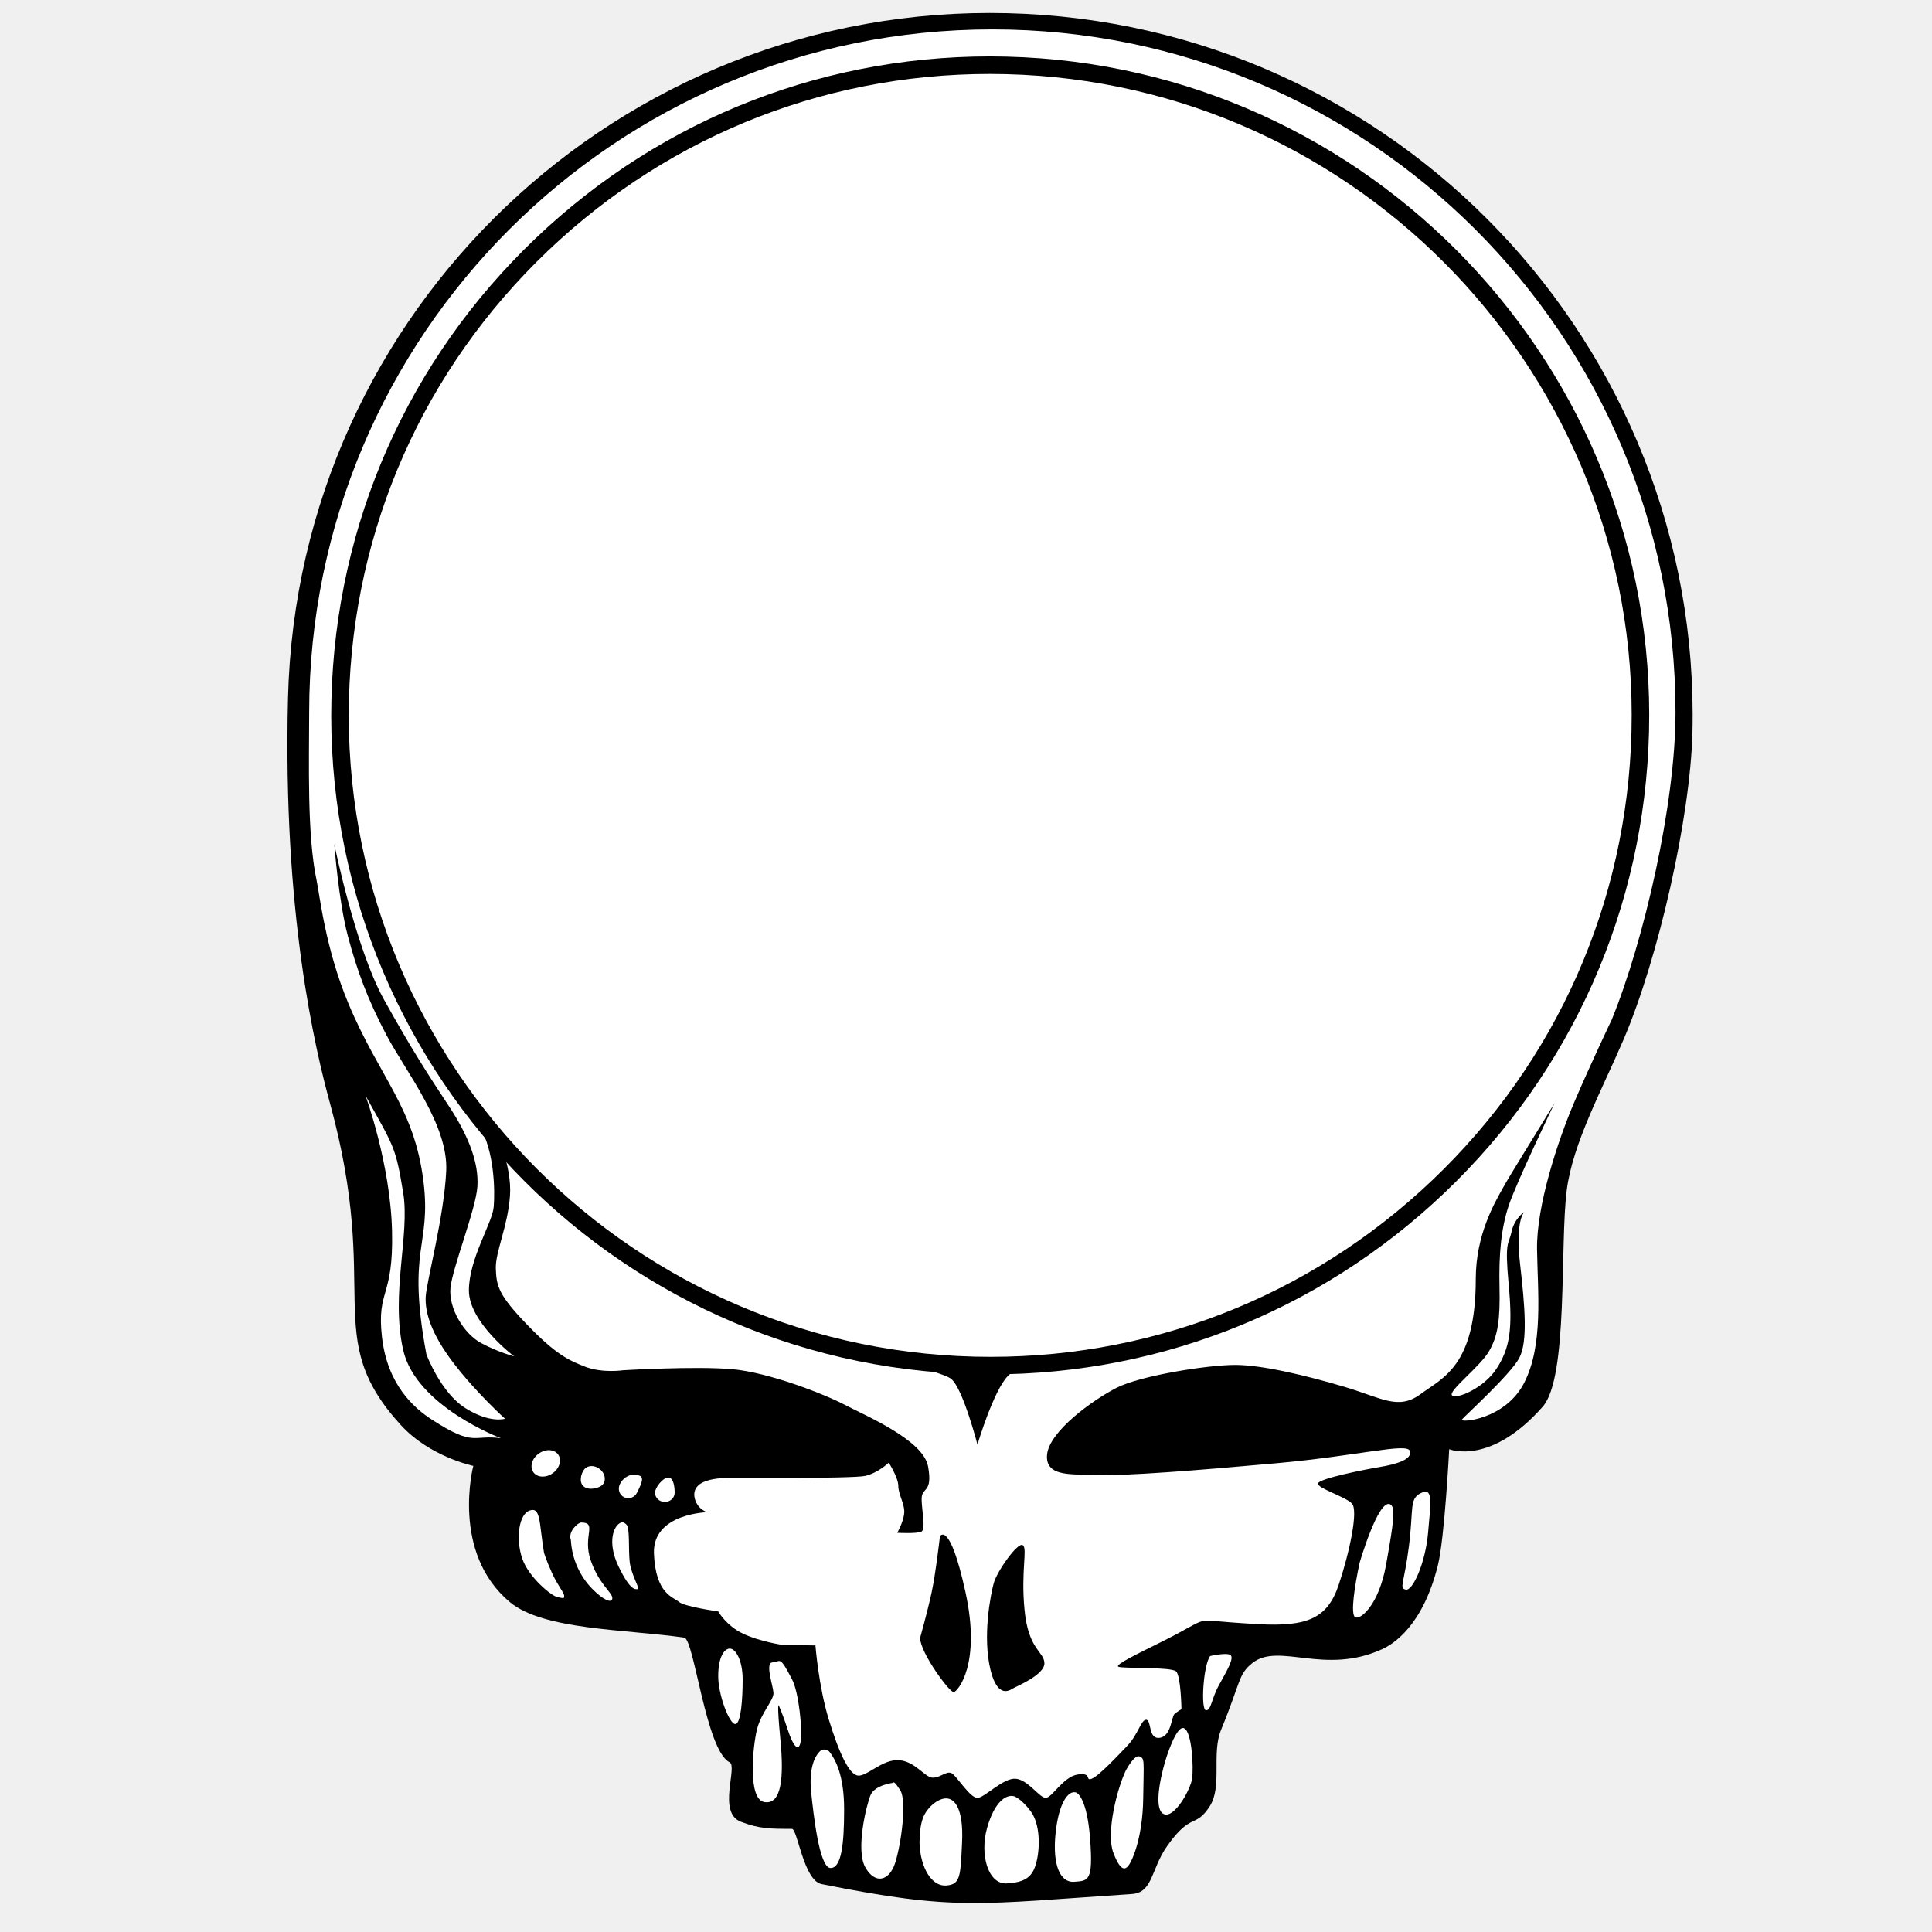
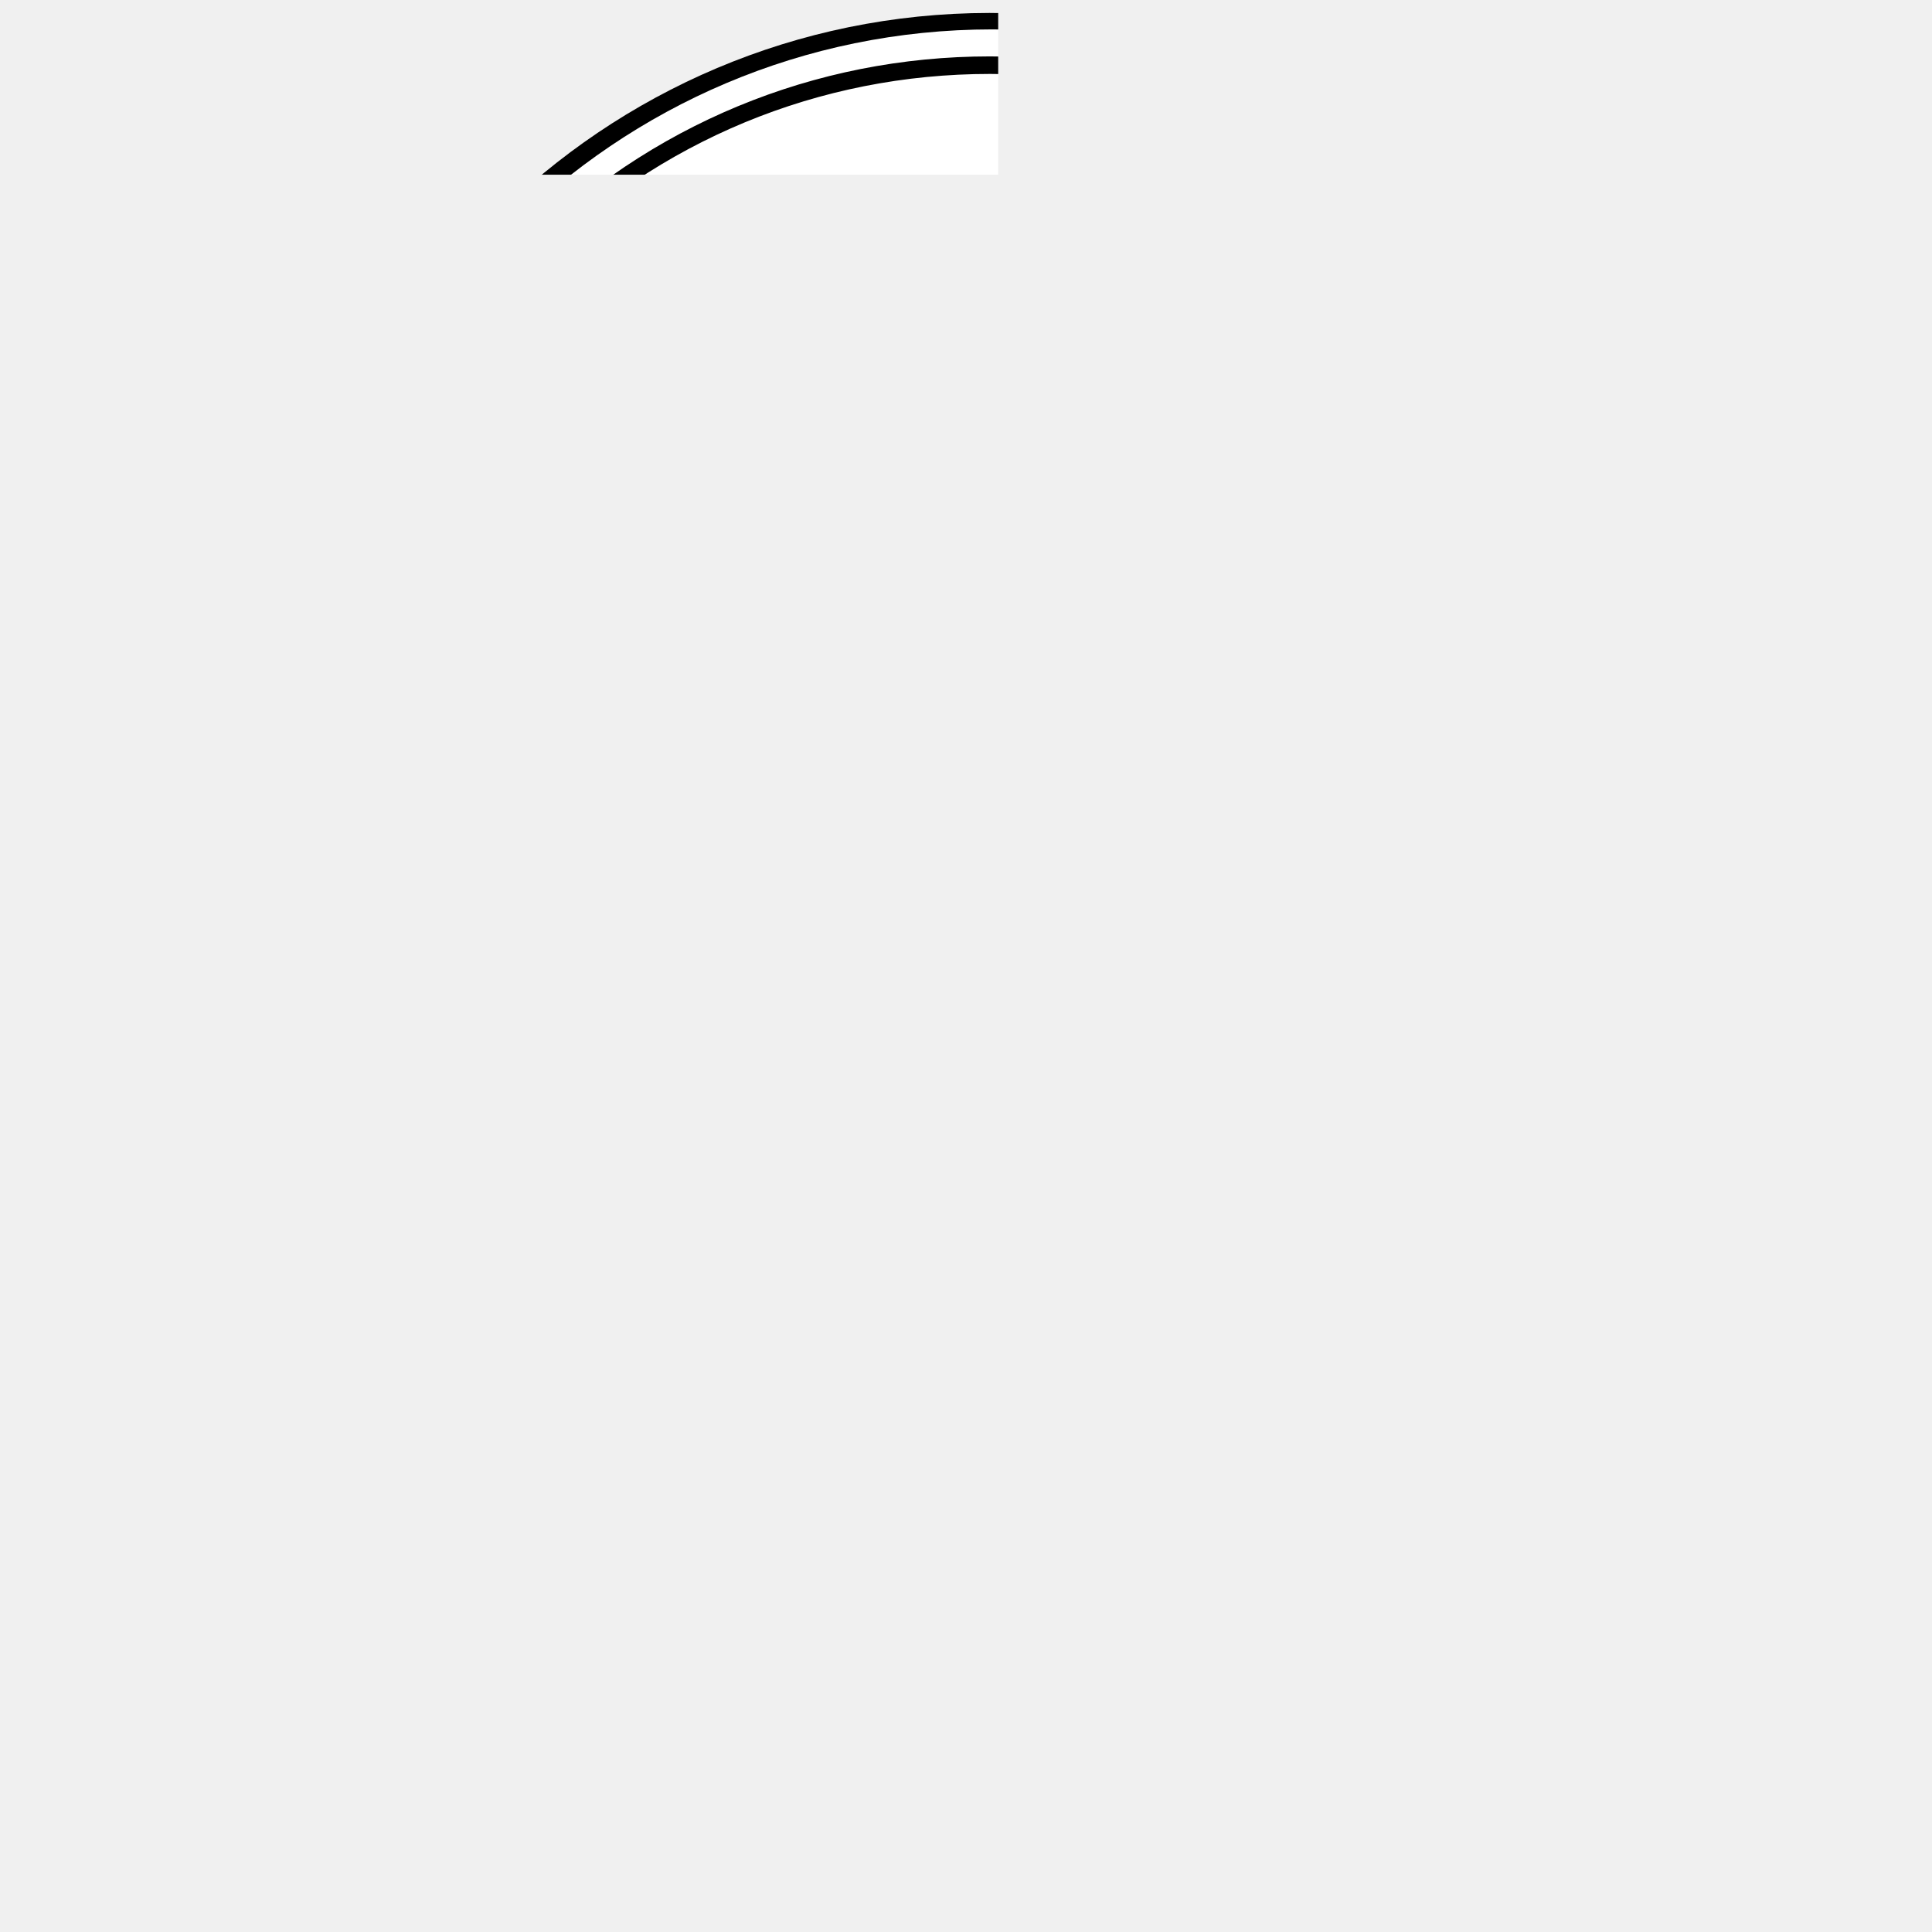
<svg xmlns="http://www.w3.org/2000/svg" version="1.1" id="Layer_1" x="0px" y="0px" viewBox="0 0 360 360" xml:space="preserve" width="360" height="360">
-   <defs id="defs184" />
+   <defs id="defs184">
+     <mask id="center-hole">
+       <rect width="360" height="360" fill="white" />
+       <circle cx="180" cy="180" r="127" fill="black" />
+     </mask>
+   </defs>
  <g id="g92" transform="translate(-174 -327.443)" />
-   <g id="g184" transform="translate(-174 -327.443)">
+   <g id="g184" transform="translate(-174 -327.443)" mask="url(#center-hole)">
    <g id="g93" transform="translate(-145.104 -11.552)">

    </g>
    <g id="g94" transform="translate(-145.104 -11.552)">
     
    </g>
    <path d="M489.359 463.985c-0.388 15.683 -6.29 41.891 -12.855 57.209 -3.959 9.24 -9.444 19.283 -10.559 27.981 -1.319 10.295 0.328 34.922 -4.487 40.387 -9.767 11.086 -17.422 7.919 -17.422 7.919s-0.85 16.579 -2.111 21.646c-2.834 11.399 -8.444 14.715 -10.295 15.573 -10.822 5.016 -19.328 -1.327 -24.286 2.64 -2.638 2.111 -2.111 3.431 -5.806 12.406 -1.833 4.453 0.263 10.559 -2.113 14.254 -2.704 4.205 -3.432 1.056 -7.919 7.391 -3.073 4.338 -2.638 8.711 -6.598 8.974 -28.855 1.916 -32.732 3.167 -57.81 -1.847 -3.378 -0.676 -4.486 -10.295 -5.543 -10.295 -3.993 0 -6.069 0 -9.503 -1.321 -4.445 -1.711 -0.526 -10.295 -2.11 -11.087 -4.406 -2.202 -6.601 -22.965 -8.448 -23.228 -11.025 -1.57 -26.232 -1.403 -32.468 -6.6 -11.087 -9.238 -6.83 -25.401 -6.83 -25.401s-8.077 -1.667 -13.496 -7.594c-15.08 -16.495 -3.502 -24.51 -13.196 -59.921 -2.773 -10.126 -8.832 -35.382 -7.837 -75.565 1.788 -72.264 61.819 -129.396 134.084 -127.608 72.265 1.791 129.396 61.823 127.608 134.087" id="path95" />
    <path style="fill:#ffffff" d="M474.328 517.433c6.038 -14.818 11.878 -40.228 11.878 -57.215 0 -70.304 -56.993 -127.298 -127.298 -127.298 -70.304 0 -127.298 56.993 -127.298 127.298 0 9.11 -0.433 22.712 1.386 31.28 0.596 2.803 1.615 12.648 5.939 22.965 5.808 13.858 12.302 19.301 13.991 33.26 1.451 12.011 -3.168 12.274 0.527 32.072 0 0 2.639 7.128 7.259 10.031s7.391 1.98 7.391 1.98 -5.412 -4.885 -9.634 -10.428c-4.224 -5.543 -5.28 -9.503 -5.147 -12.274 0.131 -2.772 3.43 -14.913 3.827 -23.492s-7.523 -18.478 -11.087 -25.209 -5.543 -12.143 -7.258 -18.61 -2.507 -17.026 -2.507 -17.026 3.959 19.401 9.238 28.904 8.315 14.124 12.143 19.931c3.827 5.806 5.543 10.689 5.279 14.913s-4.62 15.046 -5.016 18.874 2.509 8.58 5.676 10.295 6.202 2.507 6.202 2.507 -8.446 -6.335 -8.446 -12.274c0 -5.94 4.355 -12.538 4.62 -15.573 0.263 -3.036 0.132 -10.426 -2.64 -15.046s-0.66 -4.224 -0.66 -4.224 1.188 -2.376 2.772 0 0.792 4.949 0.792 4.949 3.168 6.466 2.772 12.208 -2.772 10.558 -2.639 13.661c0.13 3.103 0.396 4.751 5.741 10.295s7.655 6.664 10.889 7.919c3.232 1.255 7.127 0.661 7.127 0.661s13.428 -0.792 20.259 -0.198 17.224 4.652 20.985 6.632c3.762 1.98 14.65 6.533 15.541 11.483 0.891 4.949 -1.089 3.86 -1.188 5.84s0.891 5.94 -0.099 6.335c-0.99 0.396 -4.455 0.198 -4.455 0.198s1.089 -1.881 1.287 -3.564c0.198 -1.682 -1.089 -3.563 -1.089 -5.147 0 -1.583 -1.782 -4.355 -1.782 -4.355s-2.079 1.979 -4.455 2.475c-2.375 0.495 -25.242 0.396 -25.242 0.396s-7.523 -0.396 -6.434 3.86c0.512 2.002 2.464 2.71 2.673 2.475 0 0 -10.591 0.099 -10.295 7.721 0.297 7.623 3.663 8.117 4.652 9.008s7.325 1.782 7.325 1.782 1.485 2.673 4.652 4.157c3.168 1.485 7.325 2.079 7.325 2.079l6.137 0.099s0.594 7.622 2.475 13.76c1.881 6.137 3.761 10.295 5.444 10.493s4.554 -3.069 7.622 -2.871c3.069 0.198 4.85 3.266 6.335 3.266s2.574 -1.385 3.563 -0.792c0.99 0.594 3.465 4.751 4.85 4.553 1.386 -0.198 4.751 -3.762 7.028 -3.564s4.356 3.465 5.543 3.564 3.267 -3.96 6.039 -4.356 1.287 1.287 2.574 0.792 4.554 -3.959 6.632 -6.137c2.079 -2.178 2.574 -4.949 3.564 -4.85s0.297 3.662 2.475 3.365 2.178 -3.959 2.772 -4.455c0.594 -0.495 1.287 -0.891 1.287 -0.891s-0.099 -6.137 -0.99 -7.028 -10.196 -0.495 -10.789 -0.891c-0.594 -0.396 3.563 -2.376 8.117 -4.652s5.543 -3.069 7.028 -3.662c1.484 -0.594 1.88 -0.099 10.987 0.396s12.868 -1.089 14.947 -7.325 3.663 -13.858 2.475 -15.145 -6.533 -2.871 -6.335 -3.762 8.612 -2.574 11.581 -3.068c2.97 -0.495 6.039 -1.386 5.543 -2.969 -0.495 -1.584 -9.502 0.891 -24.845 2.277 -15.344 1.385 -28.212 2.376 -32.963 2.178s-10.196 0.594 -9.8 -3.762 8.513 -10.196 12.968 -12.472c4.454 -2.277 17.025 -4.257 22.074 -4.257s13.265 1.98 20.293 4.059 10.097 4.455 14.254 1.386c4.158 -3.069 10.295 -5.247 10.295 -21.48 0 -8.263 3.564 -14.254 5.048 -16.927 1.541 -2.773 5.555 -9.139 9.641 -15.835 0 0 -7.099 14.746 -8.551 19.102s-1.847 9.239 -1.716 15.178c0.132 5.94 -0.263 9.109 -1.979 12.012s-7.656 7.39 -6.865 8.182c0.792 0.792 5.94 -1.318 8.315 -5.014 2.376 -3.697 3.036 -7.129 2.244 -15.575s-0.002 -7.391 0.527 -9.899 2.376 -3.695 2.376 -3.695 -1.717 1.582 -0.792 9.634 1.452 14.52 -0.131 17.555c-1.584 3.035 -10.164 10.824 -10.691 11.483s8.051 0.13 11.614 -6.865c3.563 -6.994 2.507 -16.759 2.376 -24.812 -0.132 -8.052 3.828 -20.195 6.996 -27.585 3.167 -7.395 6.929 -15.249 6.929 -15.249" id="path96" />
    <path d="M333.765 579.399s15.244 3.366 17.422 4.949c2.178 1.584 4.949 12.274 4.949 12.274s2.97 -10.097 5.741 -12.868c2.772 -2.772 13.858 -2.574 20.194 -4.158" id="path97" />
    <g id="g99" transform="translate(-145.104 -11.552)">
      <path style="fill:#ffffff" d="M441.138 576.342c-57.352 -34.477 -75.894 -108.914 -41.42 -166.264 34.472 -57.349 108.909 -75.894 166.26 -41.421" id="path98" />
      <path style="fill:#ffffff" d="M565.28 368.235c57.351 34.474 75.894 108.913 41.417 166.261 -34.472 57.354 -108.911 75.899 -166.259 41.425" id="path99" />
    </g>
    <g id="g100" transform="translate(-145.104 -11.552)">
      <path d="M418.965 383.35c-23.76 22.612 -37.29 53.122 -38.103 85.911 -1.675 67.686 52.03 124.117 119.718 125.793 32.789 0.811 63.932 -11.195 87.692 -33.807 23.758 -22.612 37.289 -53.122 38.101 -85.91 1.675 -67.687 -52.03 -124.118 -119.718 -125.794 -32.789 -0.811 -63.932 11.195 -87.69 33.807m81.695 208.437c-65.885 -1.632 -118.162 -56.561 -116.531 -122.446 0.789 -31.916 13.96 -61.615 37.088 -83.625s53.441 -33.697 85.358 -32.906c65.886 1.63 118.162 56.56 116.532 122.447 -0.789 31.915 -13.96 61.613 -37.088 83.624s-53.441 33.697 -85.359 32.906" id="path100" />
    </g>
    <g id="g103" transform="translate(-145.104 -11.552)">
      <g id="g102">
        <g style="enable-background:new" id="g101" />
      </g>
    </g>
    <path d="M345.446 632.654c0.065 2.838 5.543 10.228 6.27 10.097 0.724 -0.132 5.147 -5.149 2.178 -18.676s-4.751 -10.36 -4.751 -10.36 -0.792 6.994 -1.584 10.624 -2.113 8.315 -2.113 8.315" id="path103" />
    <path d="M359.173 622.426c-0.594 2.178 -2.139 9.973 -0.594 16.234 1.32 5.346 3.562 3.762 4.223 3.366 0.66 -0.396 5.874 -2.509 5.807 -4.687s-2.968 -2.44 -3.695 -9.832 0.592 -11.484 -0.331 -12.143c-0.924 -0.659 -4.816 4.884 -5.41 7.062" id="path104" />
    <path style="fill:#ffffff" d="M278.001 598.471c0.721 1.009 0.272 2.564 -1.002 3.476s-2.894 0.834 -3.614 -0.175 -0.271 -2.564 1.004 -3.475c1.274 -0.913 2.891 -0.834 3.612 0.174" id="path105" />
    <path style="fill:#ffffff" d="M286.363 603.995c-0.628 0.792 -2.613 1.213 -3.576 0.447 -0.964 -0.764 -0.541 -2.424 0.087 -3.215 0.628 -0.792 1.919 -0.815 2.883 -0.049 0.963 0.764 1.234 2.026 0.606 2.817" id="path106" />
    <path style="fill:#ffffff" d="M292.716 605.541c-0.427 0.917 -1.496 1.324 -2.388 0.909s-1.268 -1.495 -0.841 -2.413c0.678 -1.455 2.34 -2.25 3.793 -1.574 0.89 0.416 -0.137 2.16 -0.564 3.078" id="path107" />
    <path style="fill:#ffffff" d="M299.714 605.581c0 0.958 -0.82 1.732 -1.831 1.732s-1.831 -0.775 -1.831 -1.732c0 -0.958 1.463 -2.821 2.475 -2.821s1.187 1.863 1.187 2.821" id="path108" />
    <path style="fill:#ffffff" d="M312.384 640.375c0 3.499 -0.292 8.315 -1.386 8.315s-3.168 -5.41 -3.168 -8.909 1.084 -5.147 2.178 -5.147 2.376 2.242 2.376 5.741" id="path109" />
    <path style="fill:#ffffff" d="M317.927 637.208c-1.405 0.088 0.099 4.256 0.198 5.642 0.099 1.385 -2.277 3.662 -3.069 6.83 -0.792 3.167 -1.782 13.066 1.386 13.561s3.663 -4.455 2.97 -11.681 -0.297 -6.335 -0.297 -6.335 0.792 1.782 1.683 4.553 1.98 4.355 2.376 2.277 -0.297 -9.206 -1.584 -11.681c-2.404 -4.62 -2.079 -3.265 -3.663 -3.166" id="path110" />
    <path style="fill:#ffffff" d="M362.967 662.152c-1.485 -0.396 -3.663 0.99 -5.048 5.939s0.198 10.493 3.662 10.295 4.85 -1.188 5.544 -3.959c0.693 -2.772 0.693 -7.127 -1.089 -9.503s-3.069 -2.772 -3.069 -2.772" id="path111" />
    <path style="fill:#ffffff" d="M374.548 661.459c-1.484 -0.495 -3.266 1.881 -3.86 7.622 -0.594 5.742 0.792 9.206 3.464 9.008 2.673 -0.198 3.564 -0.099 2.97 -8.018s-2.574 -8.612 -2.574 -8.612" id="path112" />
    <path style="fill:#ffffff" d="M383.754 657.401c-1.484 3.068 -3.761 11.482 -2.277 15.343 1.485 3.86 2.376 2.969 2.969 2.079 0.594 -0.891 2.475 -5.048 2.574 -12.274s0.297 -7.424 -0.693 -7.82c-0.989 -0.397 -2.573 2.672 -2.573 2.672" id="path113" />
    <path style="fill:#ffffff" d="M345.347 671.061c0.198 4.455 2.276 7.919 4.949 7.721s2.673 -1.682 2.97 -8.018c0.297 -6.335 -1.386 -8.216 -2.97 -8.216s-3.663 1.781 -4.356 3.761c-0.692 1.98 -0.593 4.752 -0.593 4.752" id="path114" />
    <path style="fill:#ffffff" d="M327.034 653.54c-1.584 1.287 -2.277 4.158 -1.881 7.919 0.396 3.762 1.485 13.957 3.564 14.056s2.574 -4.455 2.574 -10.888c0 -6.434 -1.636 -9.308 -2.673 -10.691 -0.594 -0.792 -1.584 -0.396 -1.584 -0.396" id="path115" />
    <path style="fill:#ffffff" d="M391.178 655.421c-1.188 3.959 -2.178 9.503 -0.198 10.097s4.85 -4.652 5.147 -6.632 0 -8.711 -1.484 -9.403c-1.485 -0.694 -3.465 5.938 -3.465 5.938" id="path116" />
    <path style="fill:#ffffff" d="M399.493 636.02c-1.287 1.683 -1.782 9.998 -0.792 10.097s0.99 -2.079 2.475 -4.751 2.871 -5.048 2.079 -5.543 -3.762 0.197 -3.762 0.197" id="path117" />
    <path style="fill:#ffffff" d="M427.341 618.664c-0.923 4.291 -1.713 9.437 -0.856 10.097 0.856 0.661 4.42 -2.045 5.806 -9.832s1.848 -10.822 0.661 -11.218c-2.204 -0.735 -5.596 10.879 -5.611 10.953" id="path118" />
    <path style="fill:#ffffff" d="M242.103 531.588s4.652 12.67 4.949 25.242c0.297 12.571 -2.871 10.79 -1.881 19.699s5.939 13.265 9.305 15.442c8.01 5.183 7.599 2.752 12.868 3.465 0 0 -15.838 -5.94 -18.214 -16.432 -2.376 -10.493 1.287 -21.48 0 -29.3 -1.403 -8.534 -1.654 -8.483 -7.027 -18.116" id="path119" />
    <path style="fill:#ffffff" d="M340.431 659.645s-3.434 0.397 -4.226 2.31 -2.772 10.162 -0.99 13.396 4.489 2.705 5.611 -0.858c1.12 -3.564 2.176 -11.483 0.922 -13.463 -1.252 -1.979 -1.317 -1.385 -1.317 -1.385" id="path120" />
    <path style="fill:#ffffff" d="M438.814 605.63c-2.277 1.089 -1.386 2.871 -2.277 9.899s-1.881 7.82 -0.594 8.117 3.662 -4.949 4.157 -10.591c0.496 -5.643 0.991 -8.514 -1.286 -7.425" id="path121" />
    <path style="fill:#ffffff" d="M289.75 611.141c-1.386 0.461 -2.707 3.629 -0.464 8.248 2.246 4.62 3.103 4.158 3.564 4.158 0.464 0 -1.253 -2.705 -1.516 -5.081 -0.266 -2.376 0.065 -6.269 -0.594 -6.929 -0.662 -0.66 -0.99 -0.396 -0.99 -0.396" id="path122" />
    <path style="fill:#ffffff" d="M280.377 614.44c0.198 3.695 1.85 6.865 3.895 8.975 2.045 2.111 3.761 2.902 3.826 1.847 0.068 -1.055 -2.44 -2.507 -4.024 -7.061s1.321 -7.061 -1.782 -7.061c-0.554 0.001 -2.515 1.635 -1.915 3.3" id="path123" />
    <path style="fill:#ffffff" d="M275.363 616.749c-0.925 -5.675 -0.594 -8.513 -2.639 -7.853 -2.048 0.661 -2.642 5.213 -1.454 8.842s5.611 7.192 6.666 7.325 1.123 0.396 1.188 -0.198 -1.188 -1.913 -2.311 -4.42c-1.121 -2.506 -1.45 -3.696 -1.45 -3.696" id="path124" />
    <g id="g141" transform="translate(-145.104 -11.552)" />
  </g>
</svg>
